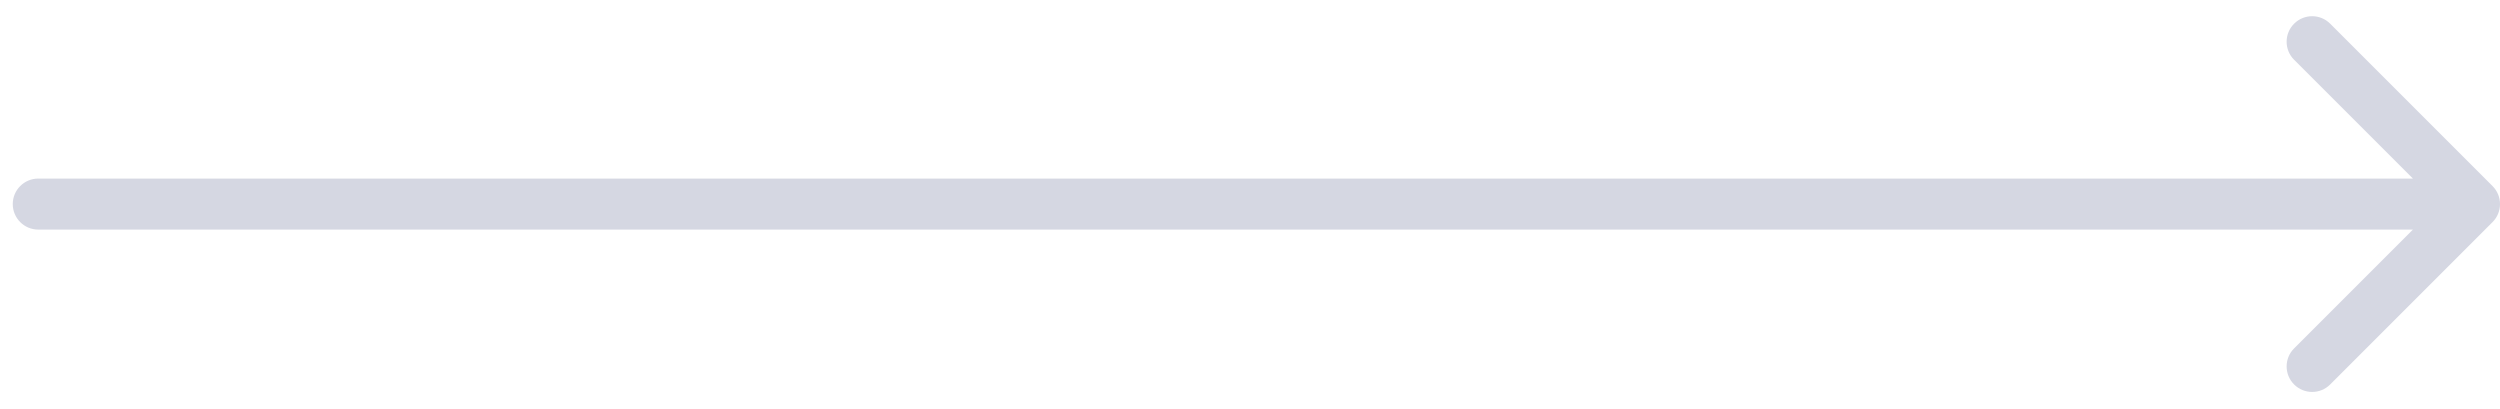
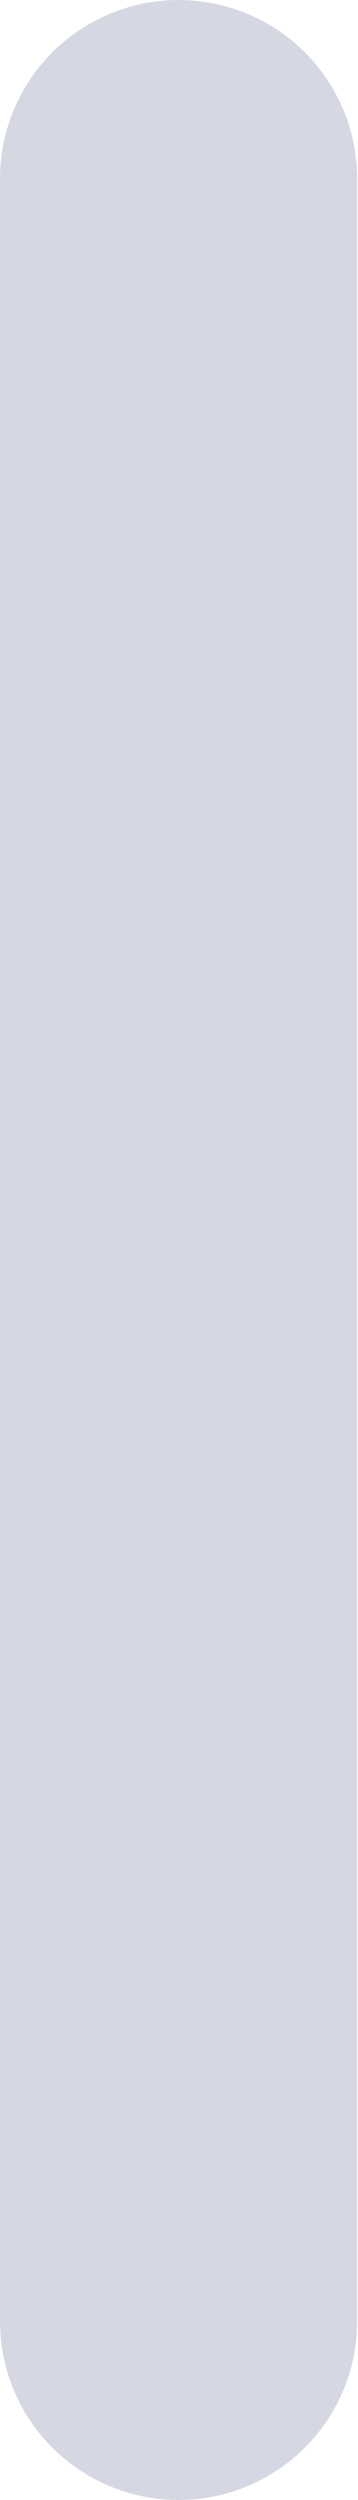
- <svg xmlns="http://www.w3.org/2000/svg" width="98" height="16" viewBox="0 0 98 16" fill="none">
-   <path d="M97.707 8.707C98.098 8.317 98.098 7.683 97.707 7.293L91.343 0.929C90.953 0.538 90.32 0.538 89.929 0.929C89.538 1.319 89.538 1.953 89.929 2.343L95.586 8L89.929 13.657C89.538 14.047 89.538 14.681 89.929 15.071C90.32 15.462 90.953 15.462 91.343 15.071L97.707 8.707ZM1.5 7C0.948 7 0.5 7.448 0.5 8C0.5 8.552 0.948 9 1.5 9V7ZM97 7H1.5V9H97V7Z" fill="#D5D7E2" />
+ <svg xmlns="http://www.w3.org/2000/svg" width="2" height="14" viewBox="0 0 2 14" fill="none">
+   <path d="M1 1V7V13" stroke="#D5D7E2" stroke-width="2" stroke-linecap="round" stroke-linejoin="round" />
</svg>
